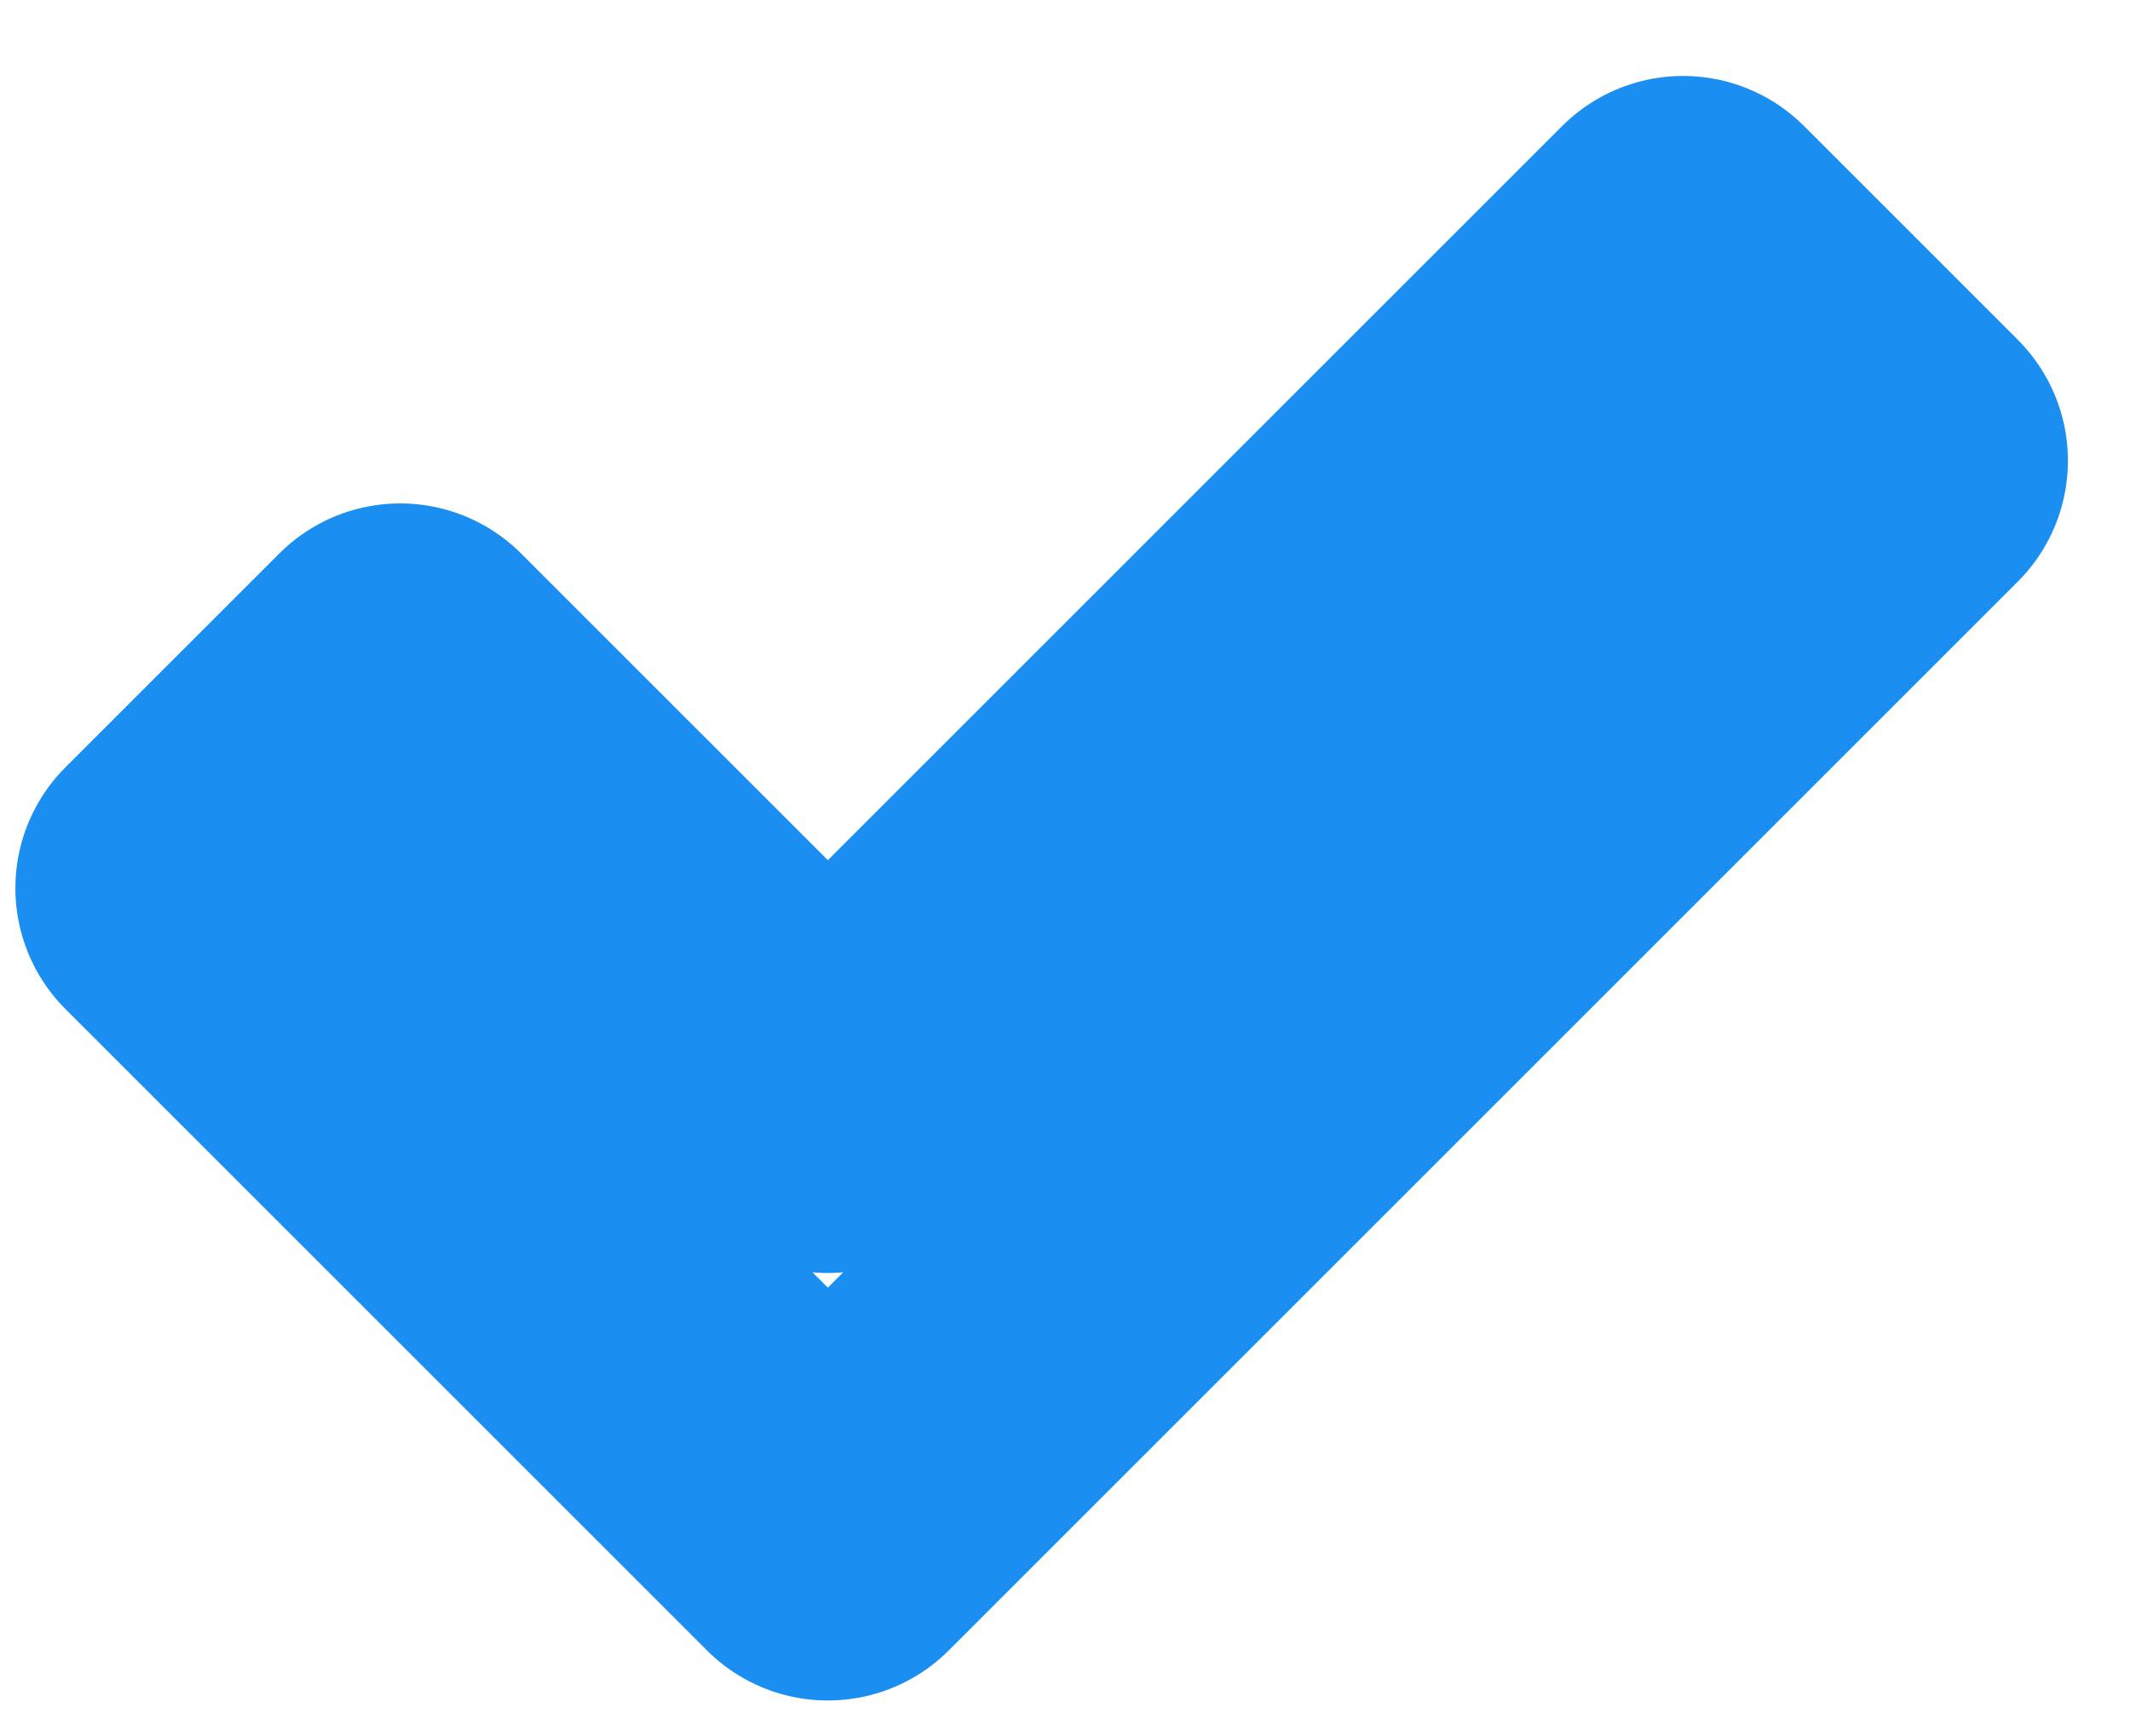
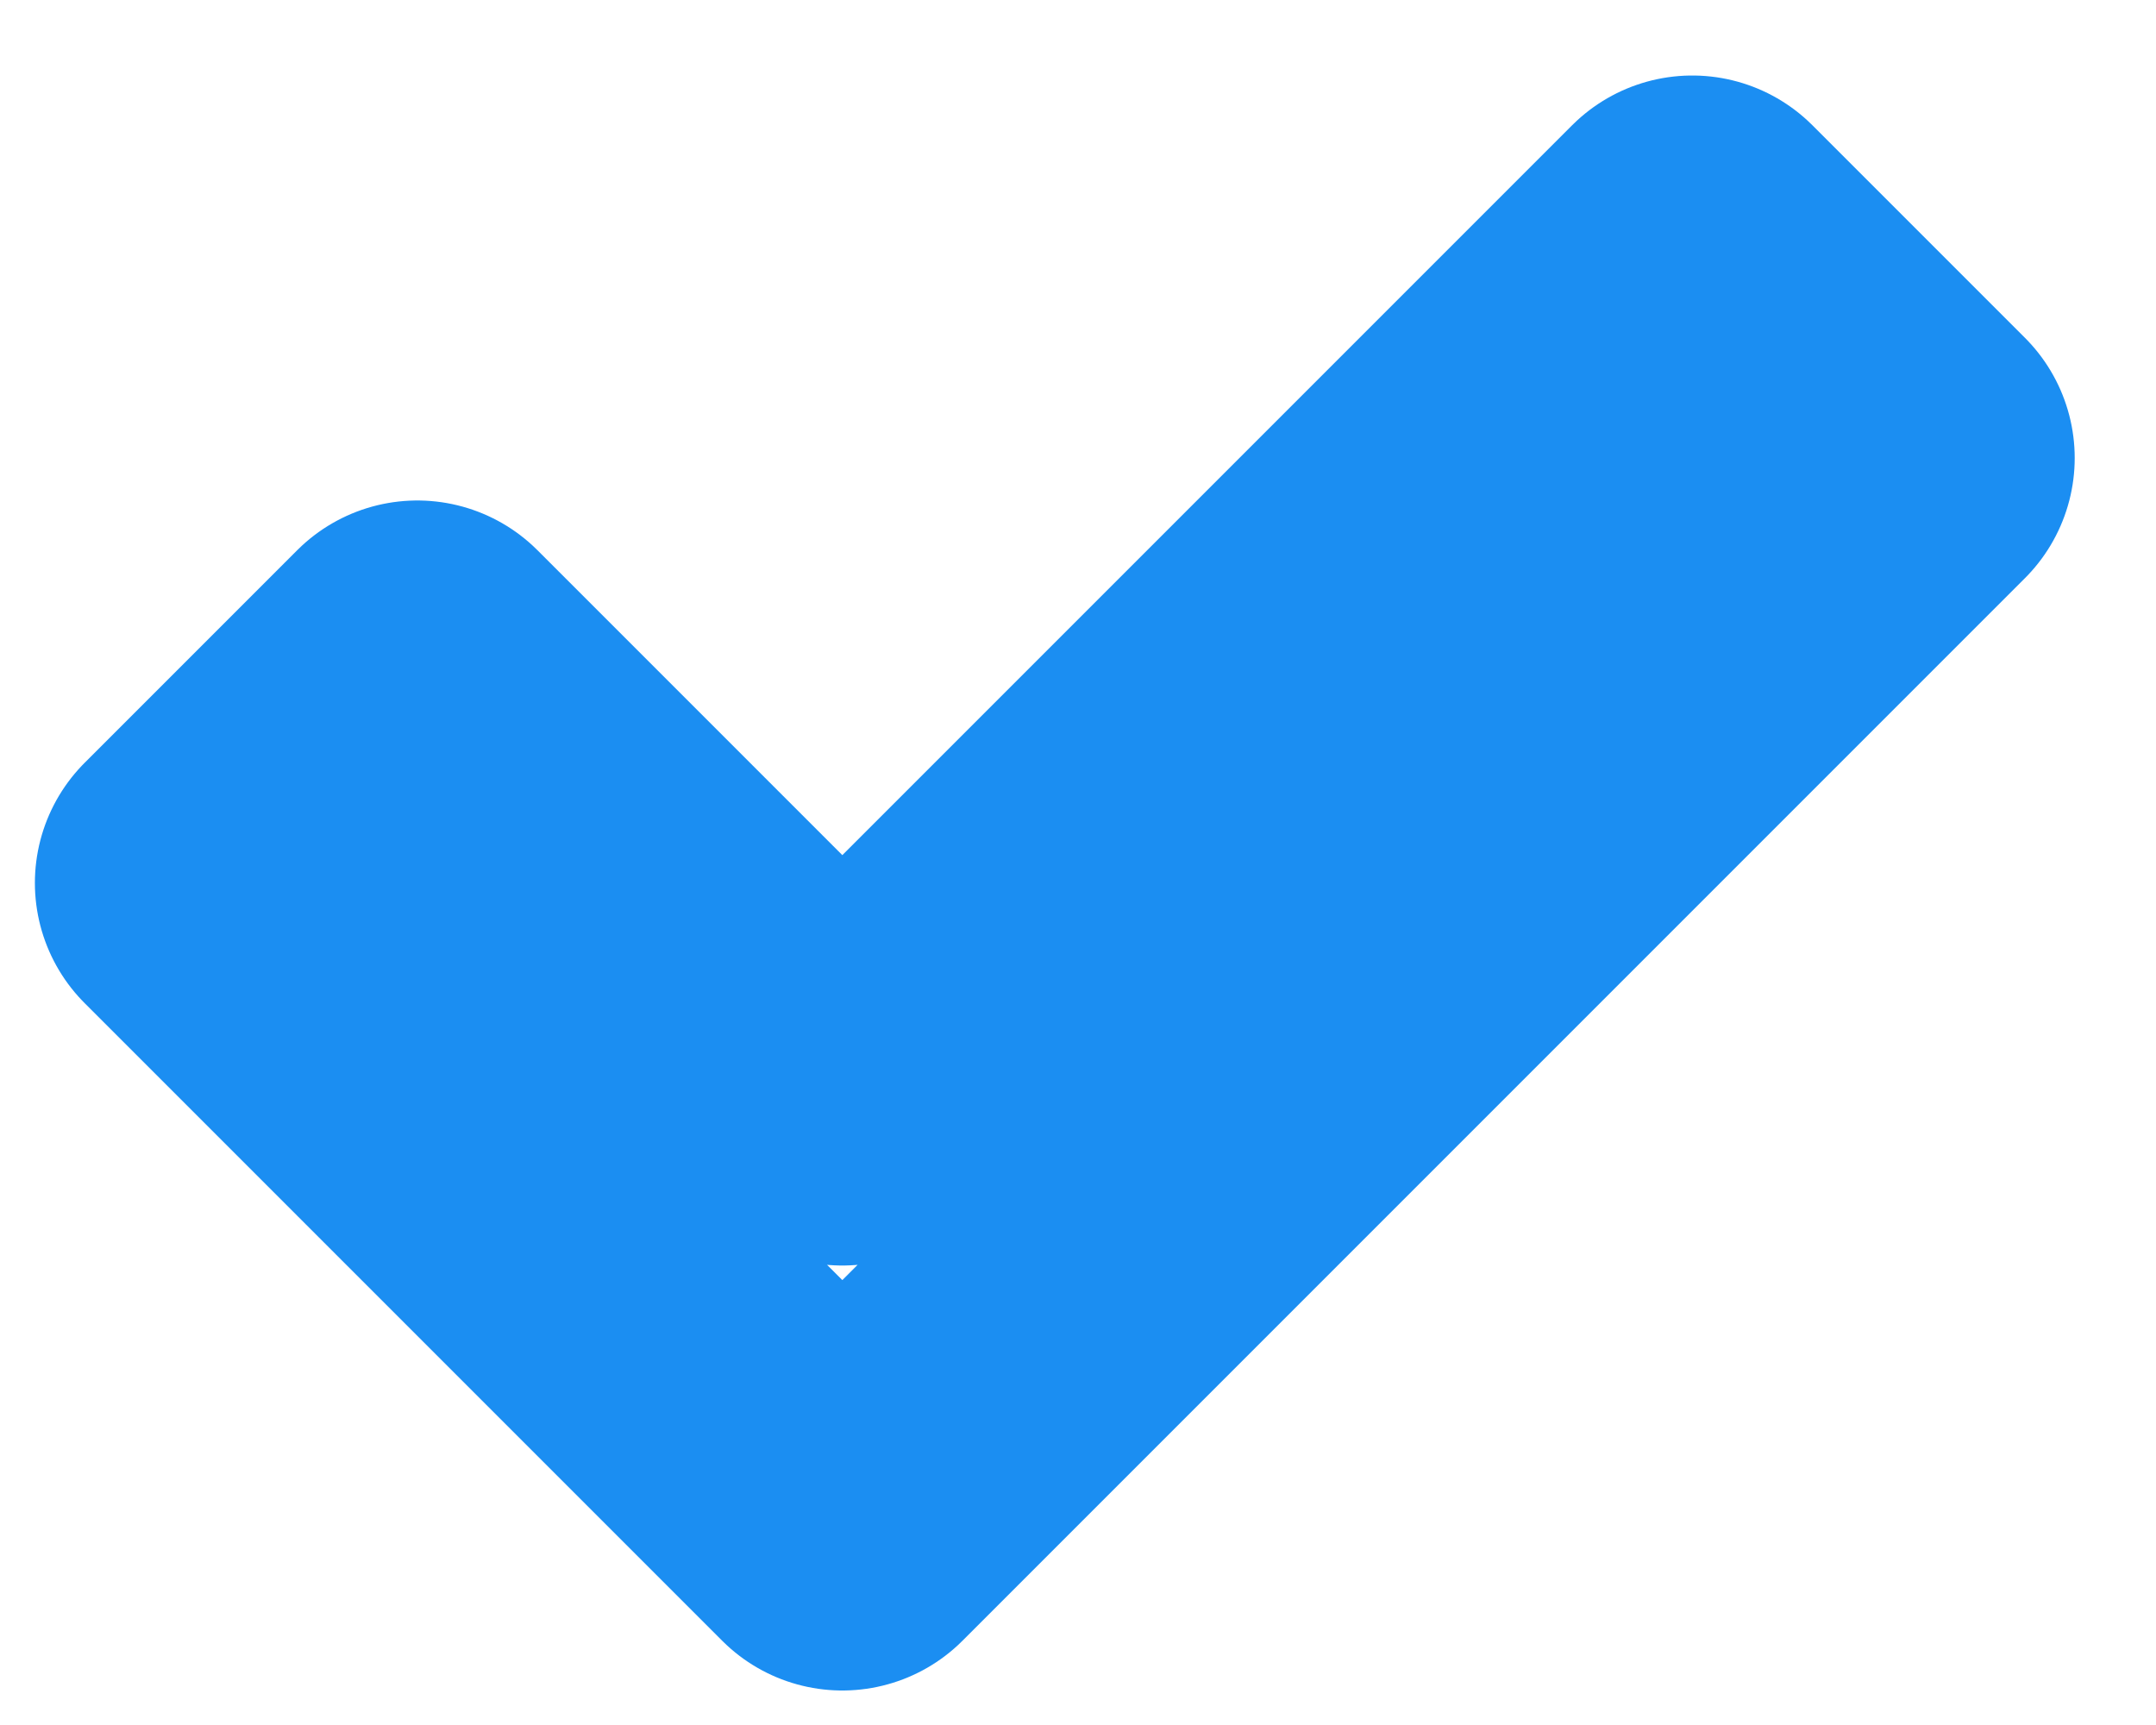
- <svg xmlns="http://www.w3.org/2000/svg" width="27" height="22" viewBox="0 0 27 22" fill="none">
+ <svg xmlns="http://www.w3.org/2000/svg" width="20" height="16" viewBox="0 0 27 22" fill="none">
  <path d="M2.363 11.261L5.073 8.551L10.494 13.972L21.335 3.131L24.045 5.841L10.494 19.392L2.363 11.261Z" stroke="#1B8EF2" stroke-width="4.336" stroke-linecap="round" stroke-linejoin="round" />
</svg>
